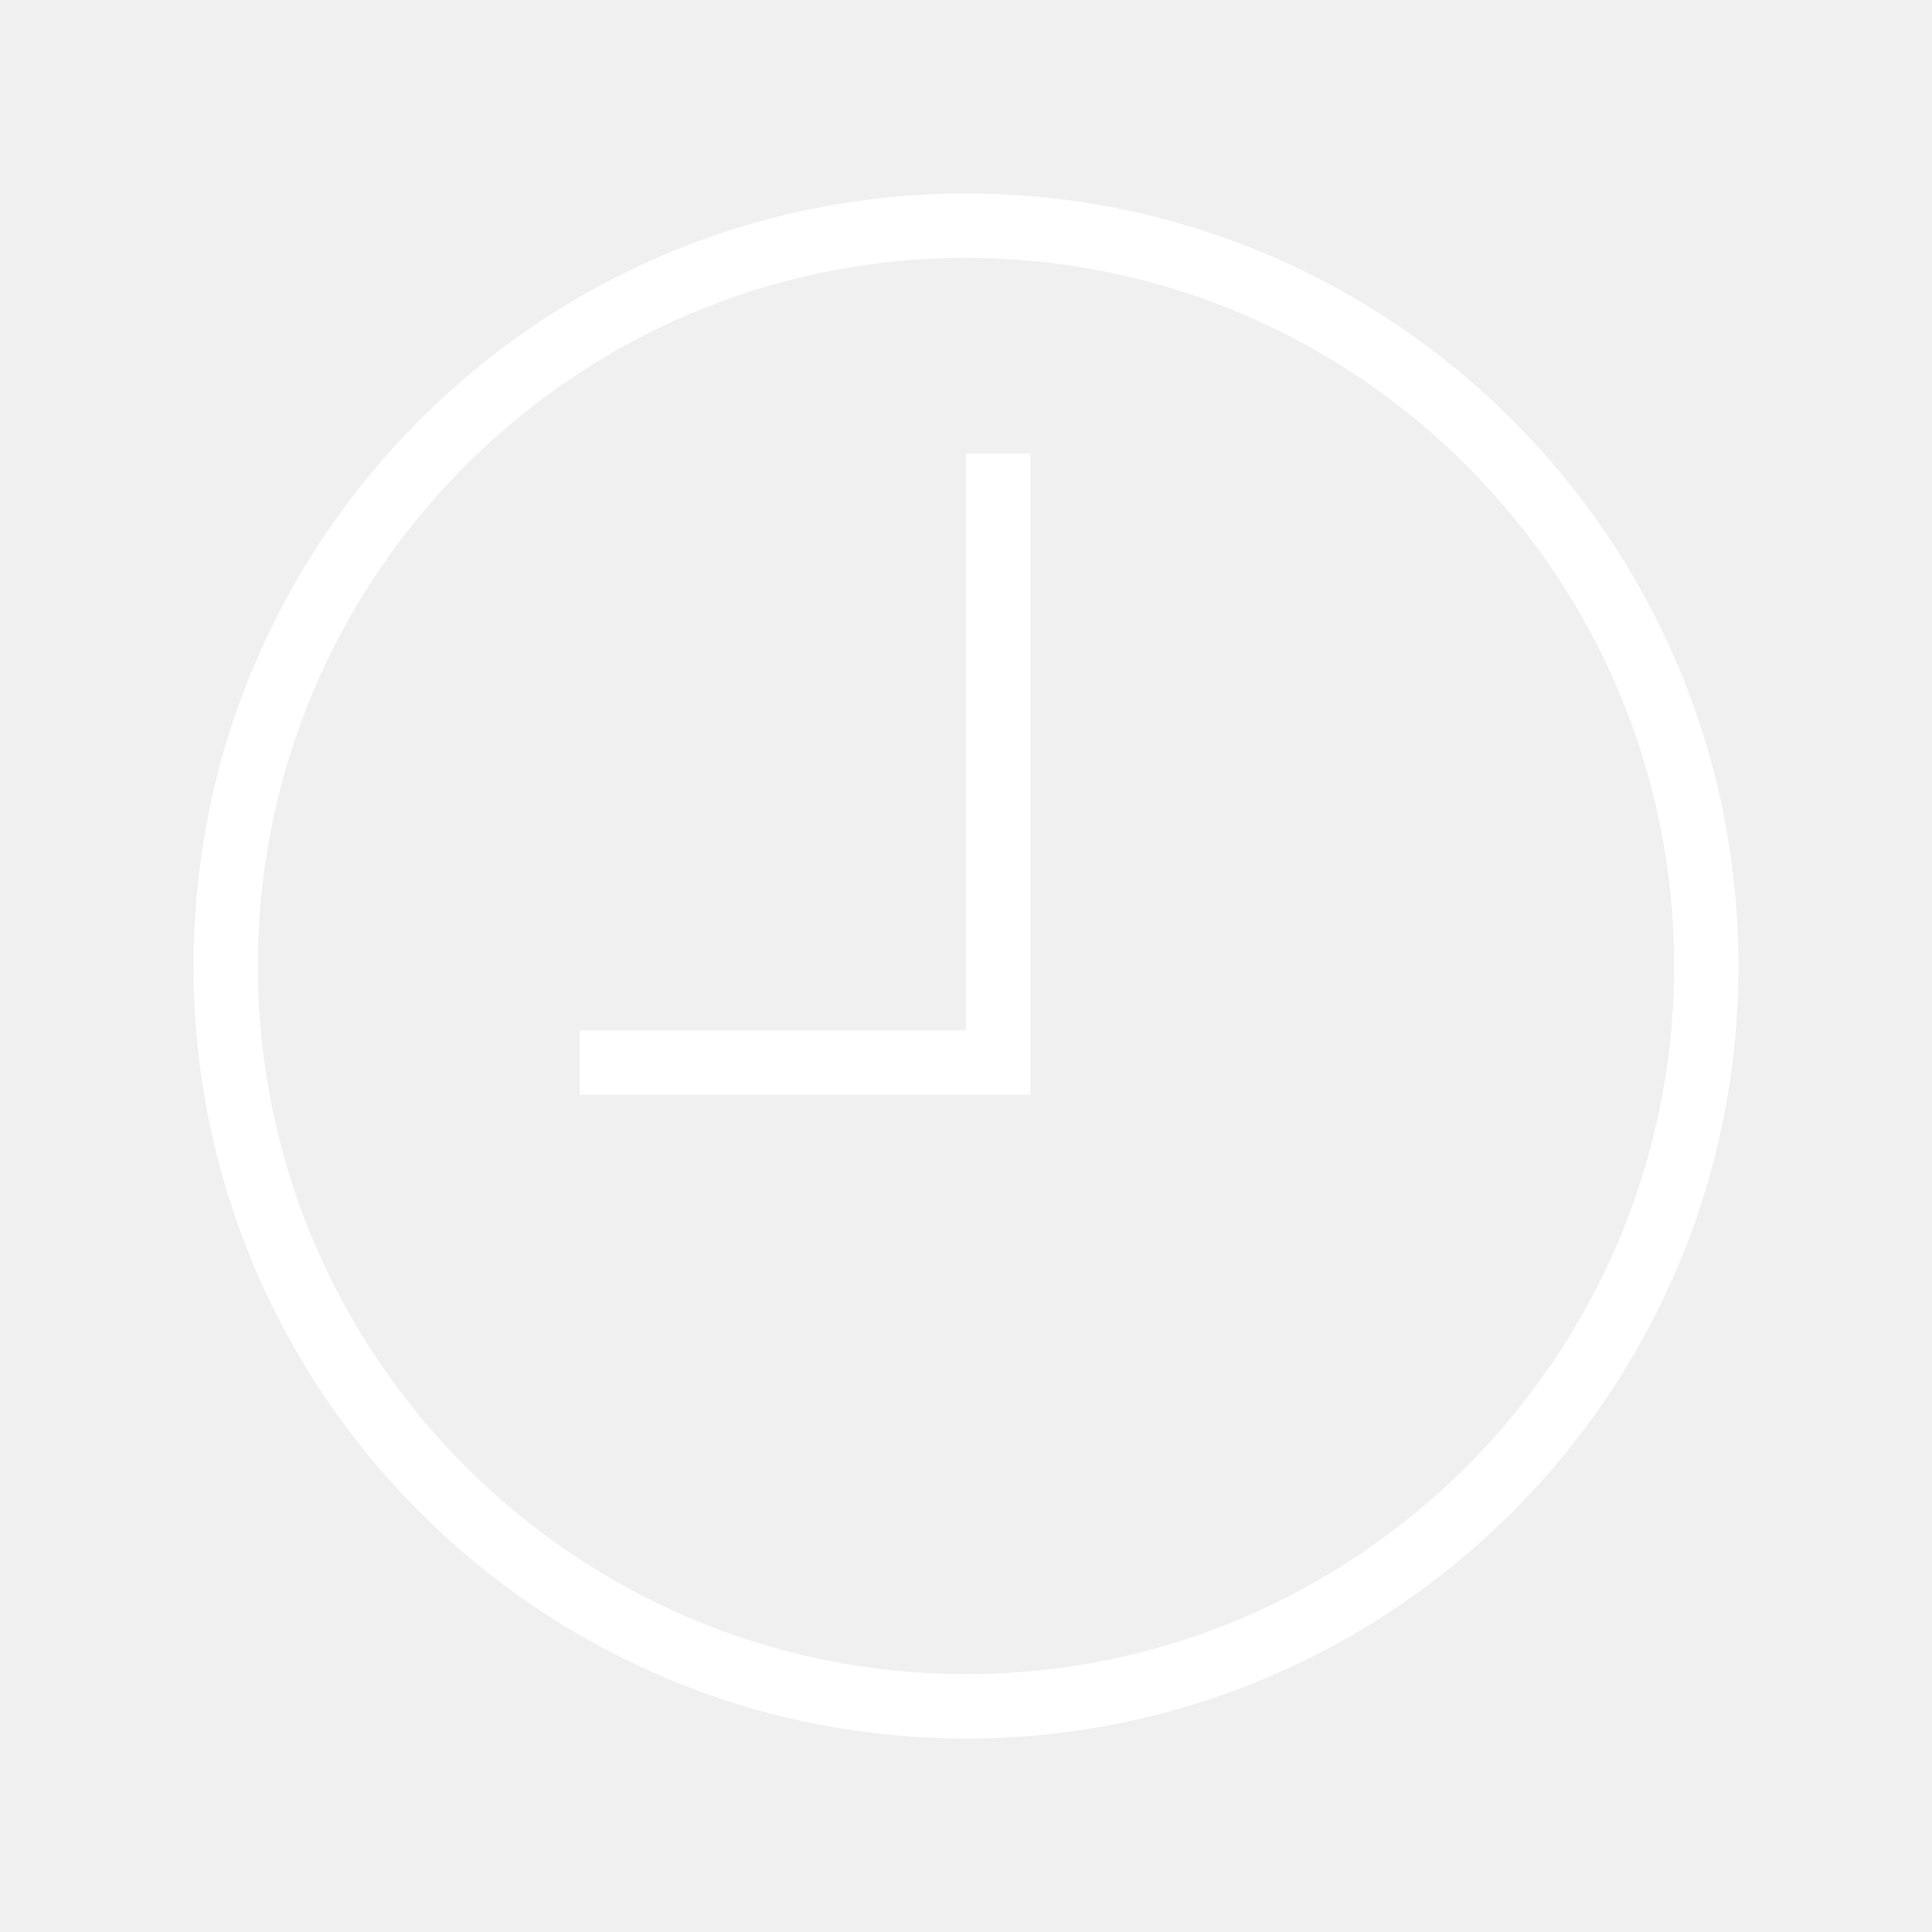
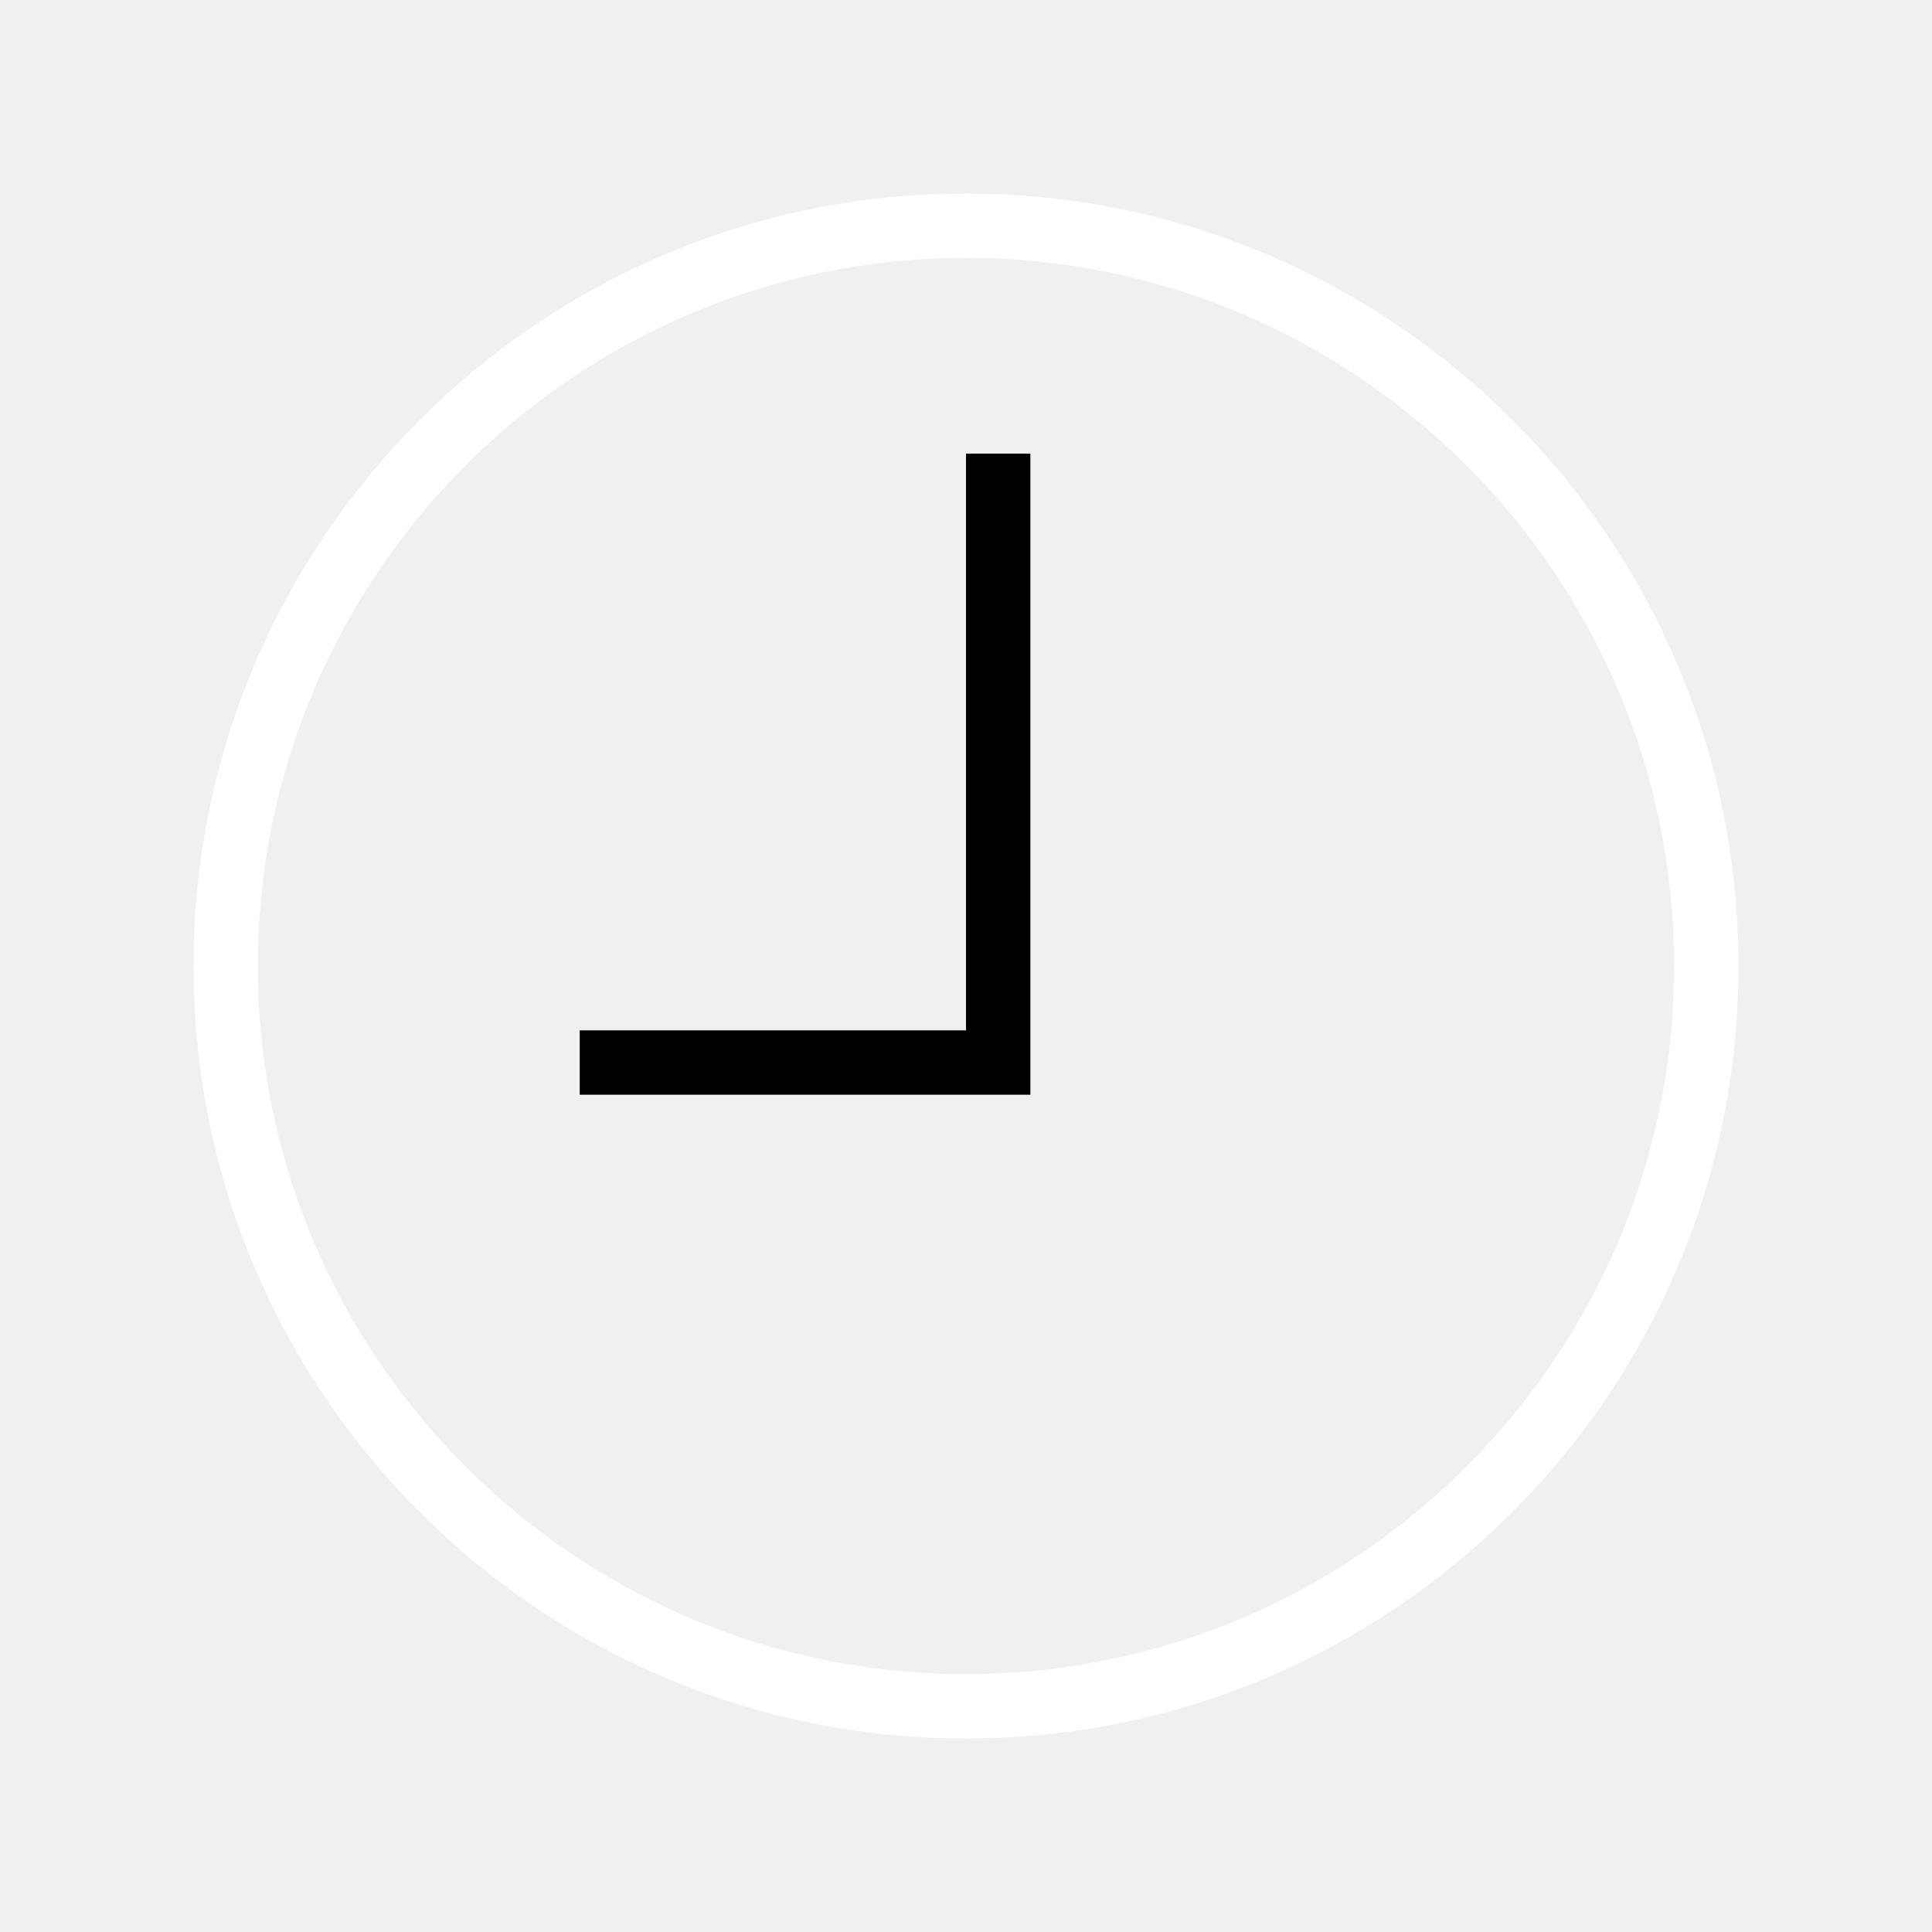
<svg xmlns="http://www.w3.org/2000/svg" version="1.1" width="32" height="32" viewBox="0 0 32 32">
  <g id="icomoon-ignore">
</g>
  <path d="M16 3.205c-7.066 0-12.795 5.729-12.795 12.795s5.729 12.795 12.795 12.795 12.795-5.729 12.795-12.795c0-7.066-5.729-12.795-12.795-12.795zM16 27.729c-6.467 0-11.729-5.261-11.729-11.729s5.261-11.729 11.729-11.729 11.729 5.261 11.729 11.729c0 6.467-5.261 11.729-11.729 11.729z" fill="#ffffff" />
-   <path d="M16 17.066h-6.398v1.066h7.464v-10.619h-1.066z" fill="#ffffff" />
+   <path d="M16 17.066h-6.398v1.066h7.464v-10.619h-1.066z" fill="#ffffffgi" />
</svg>
